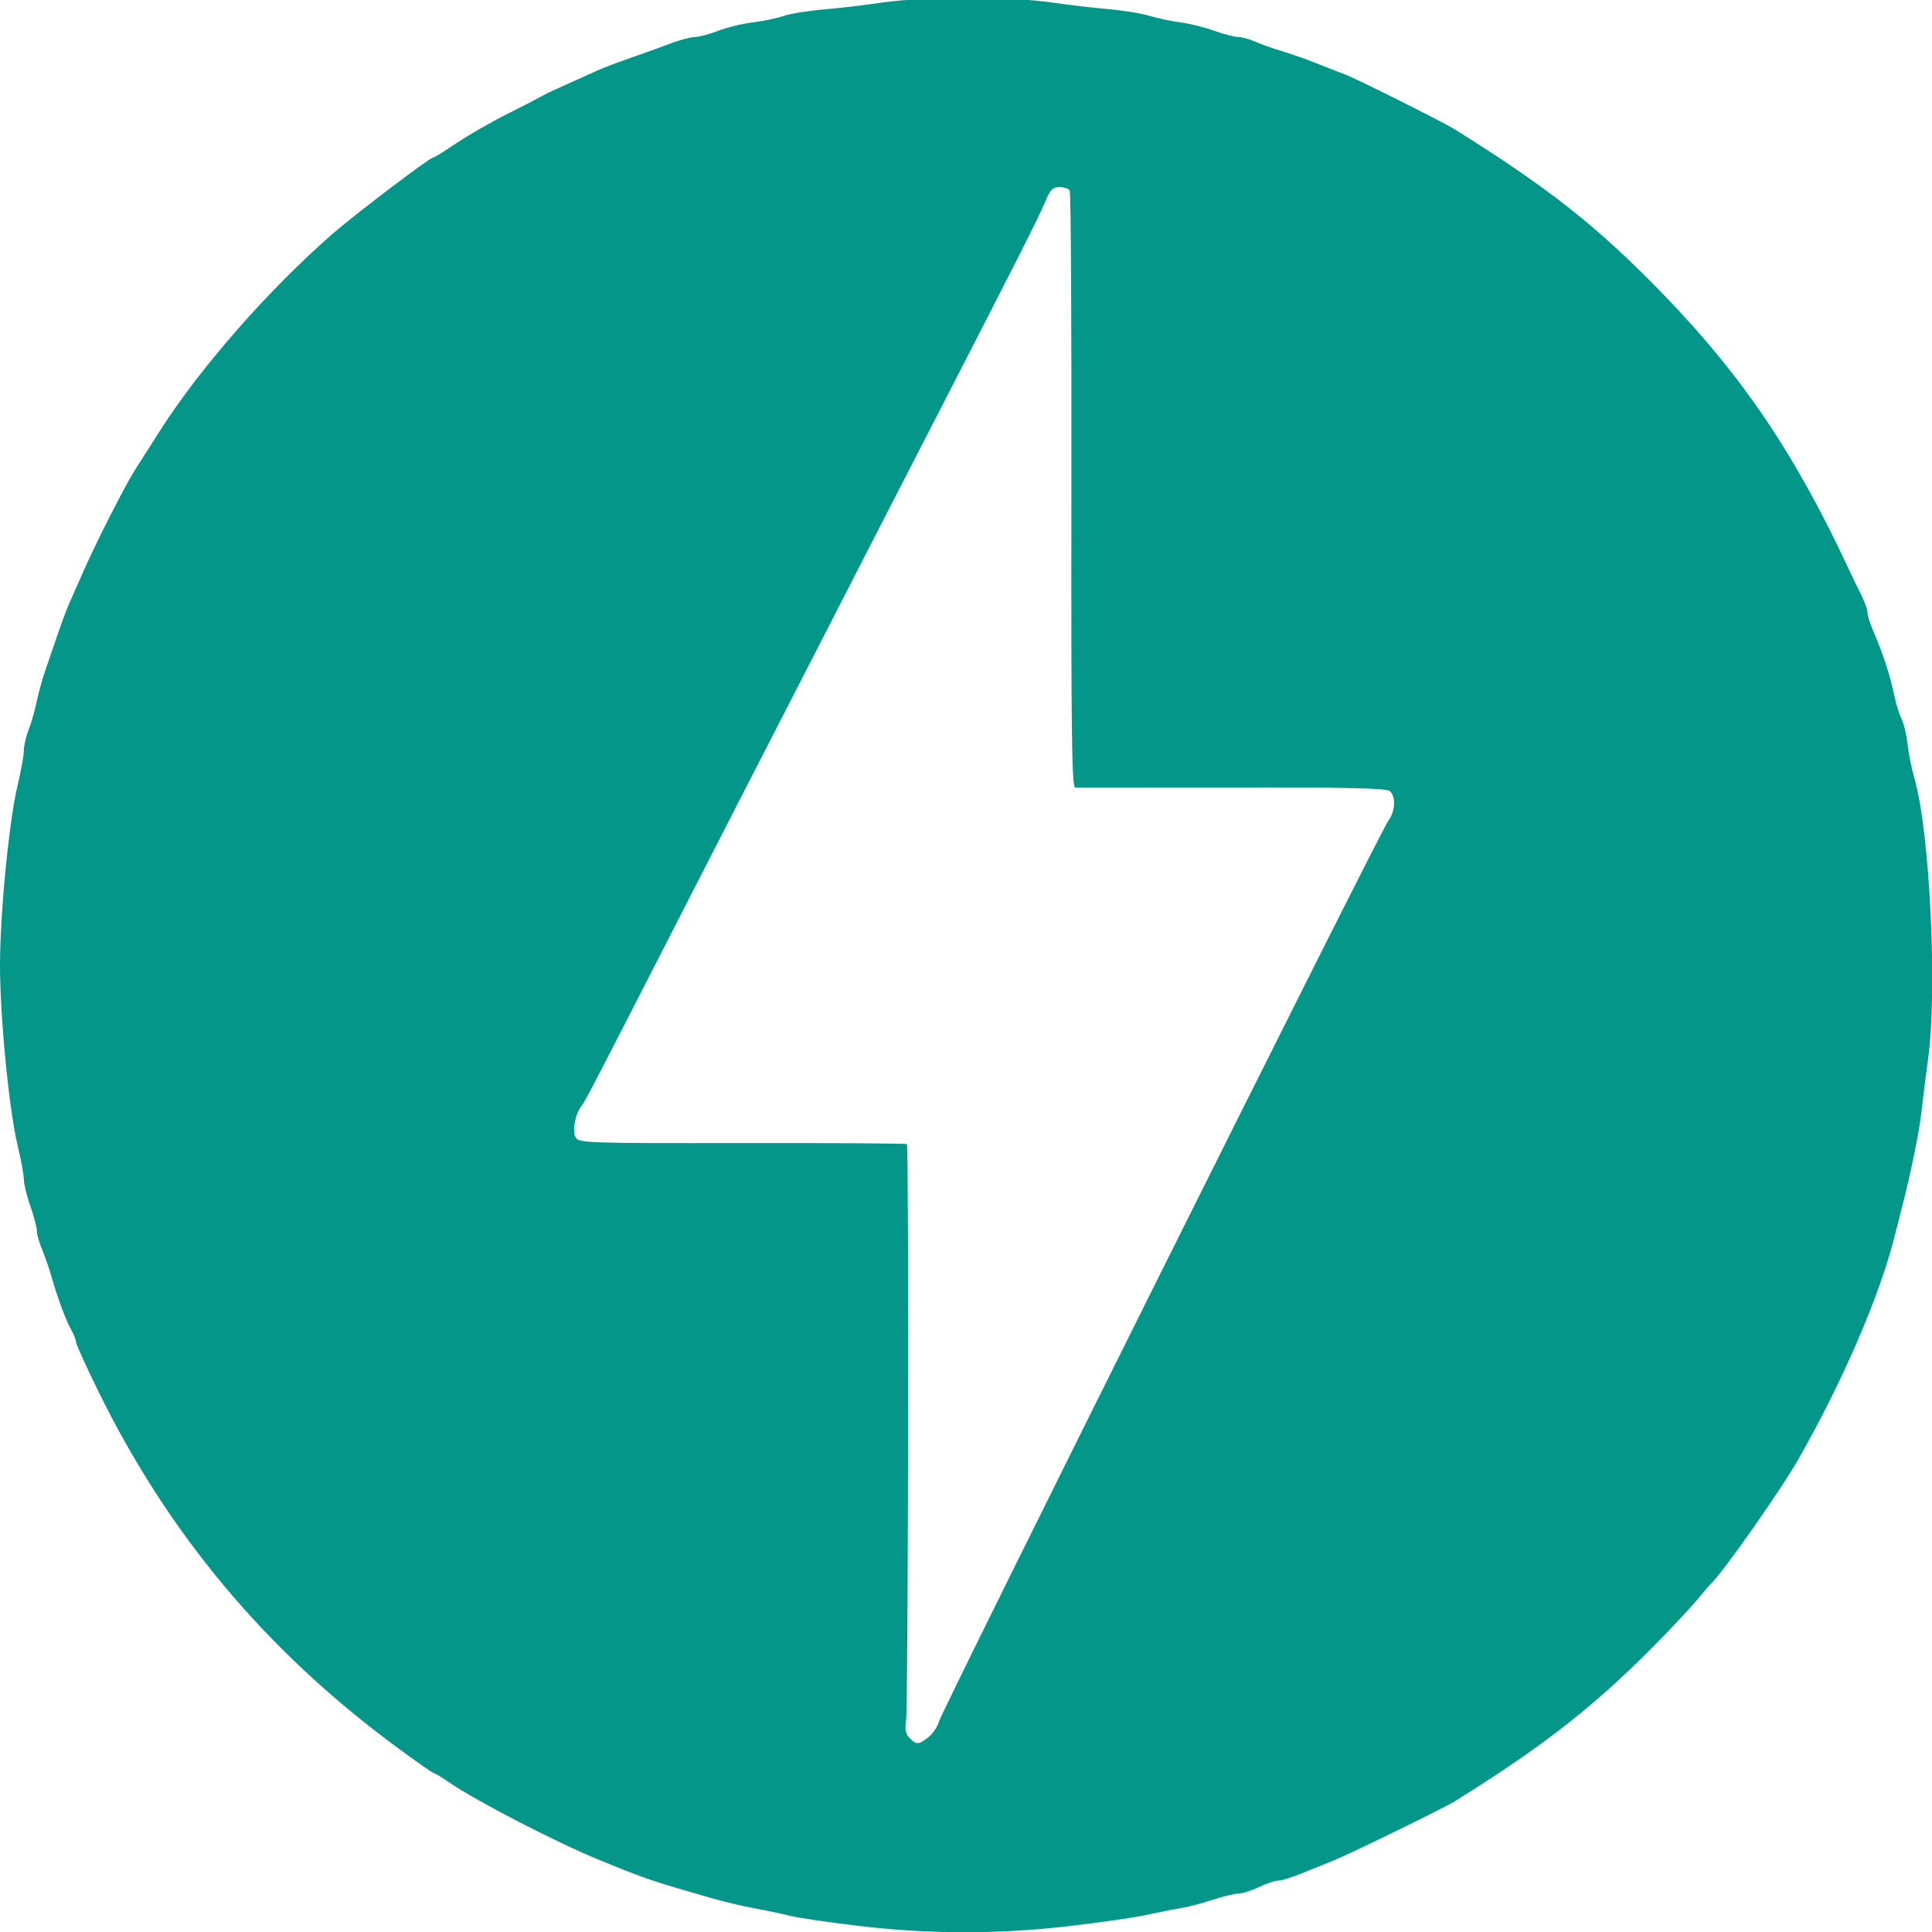
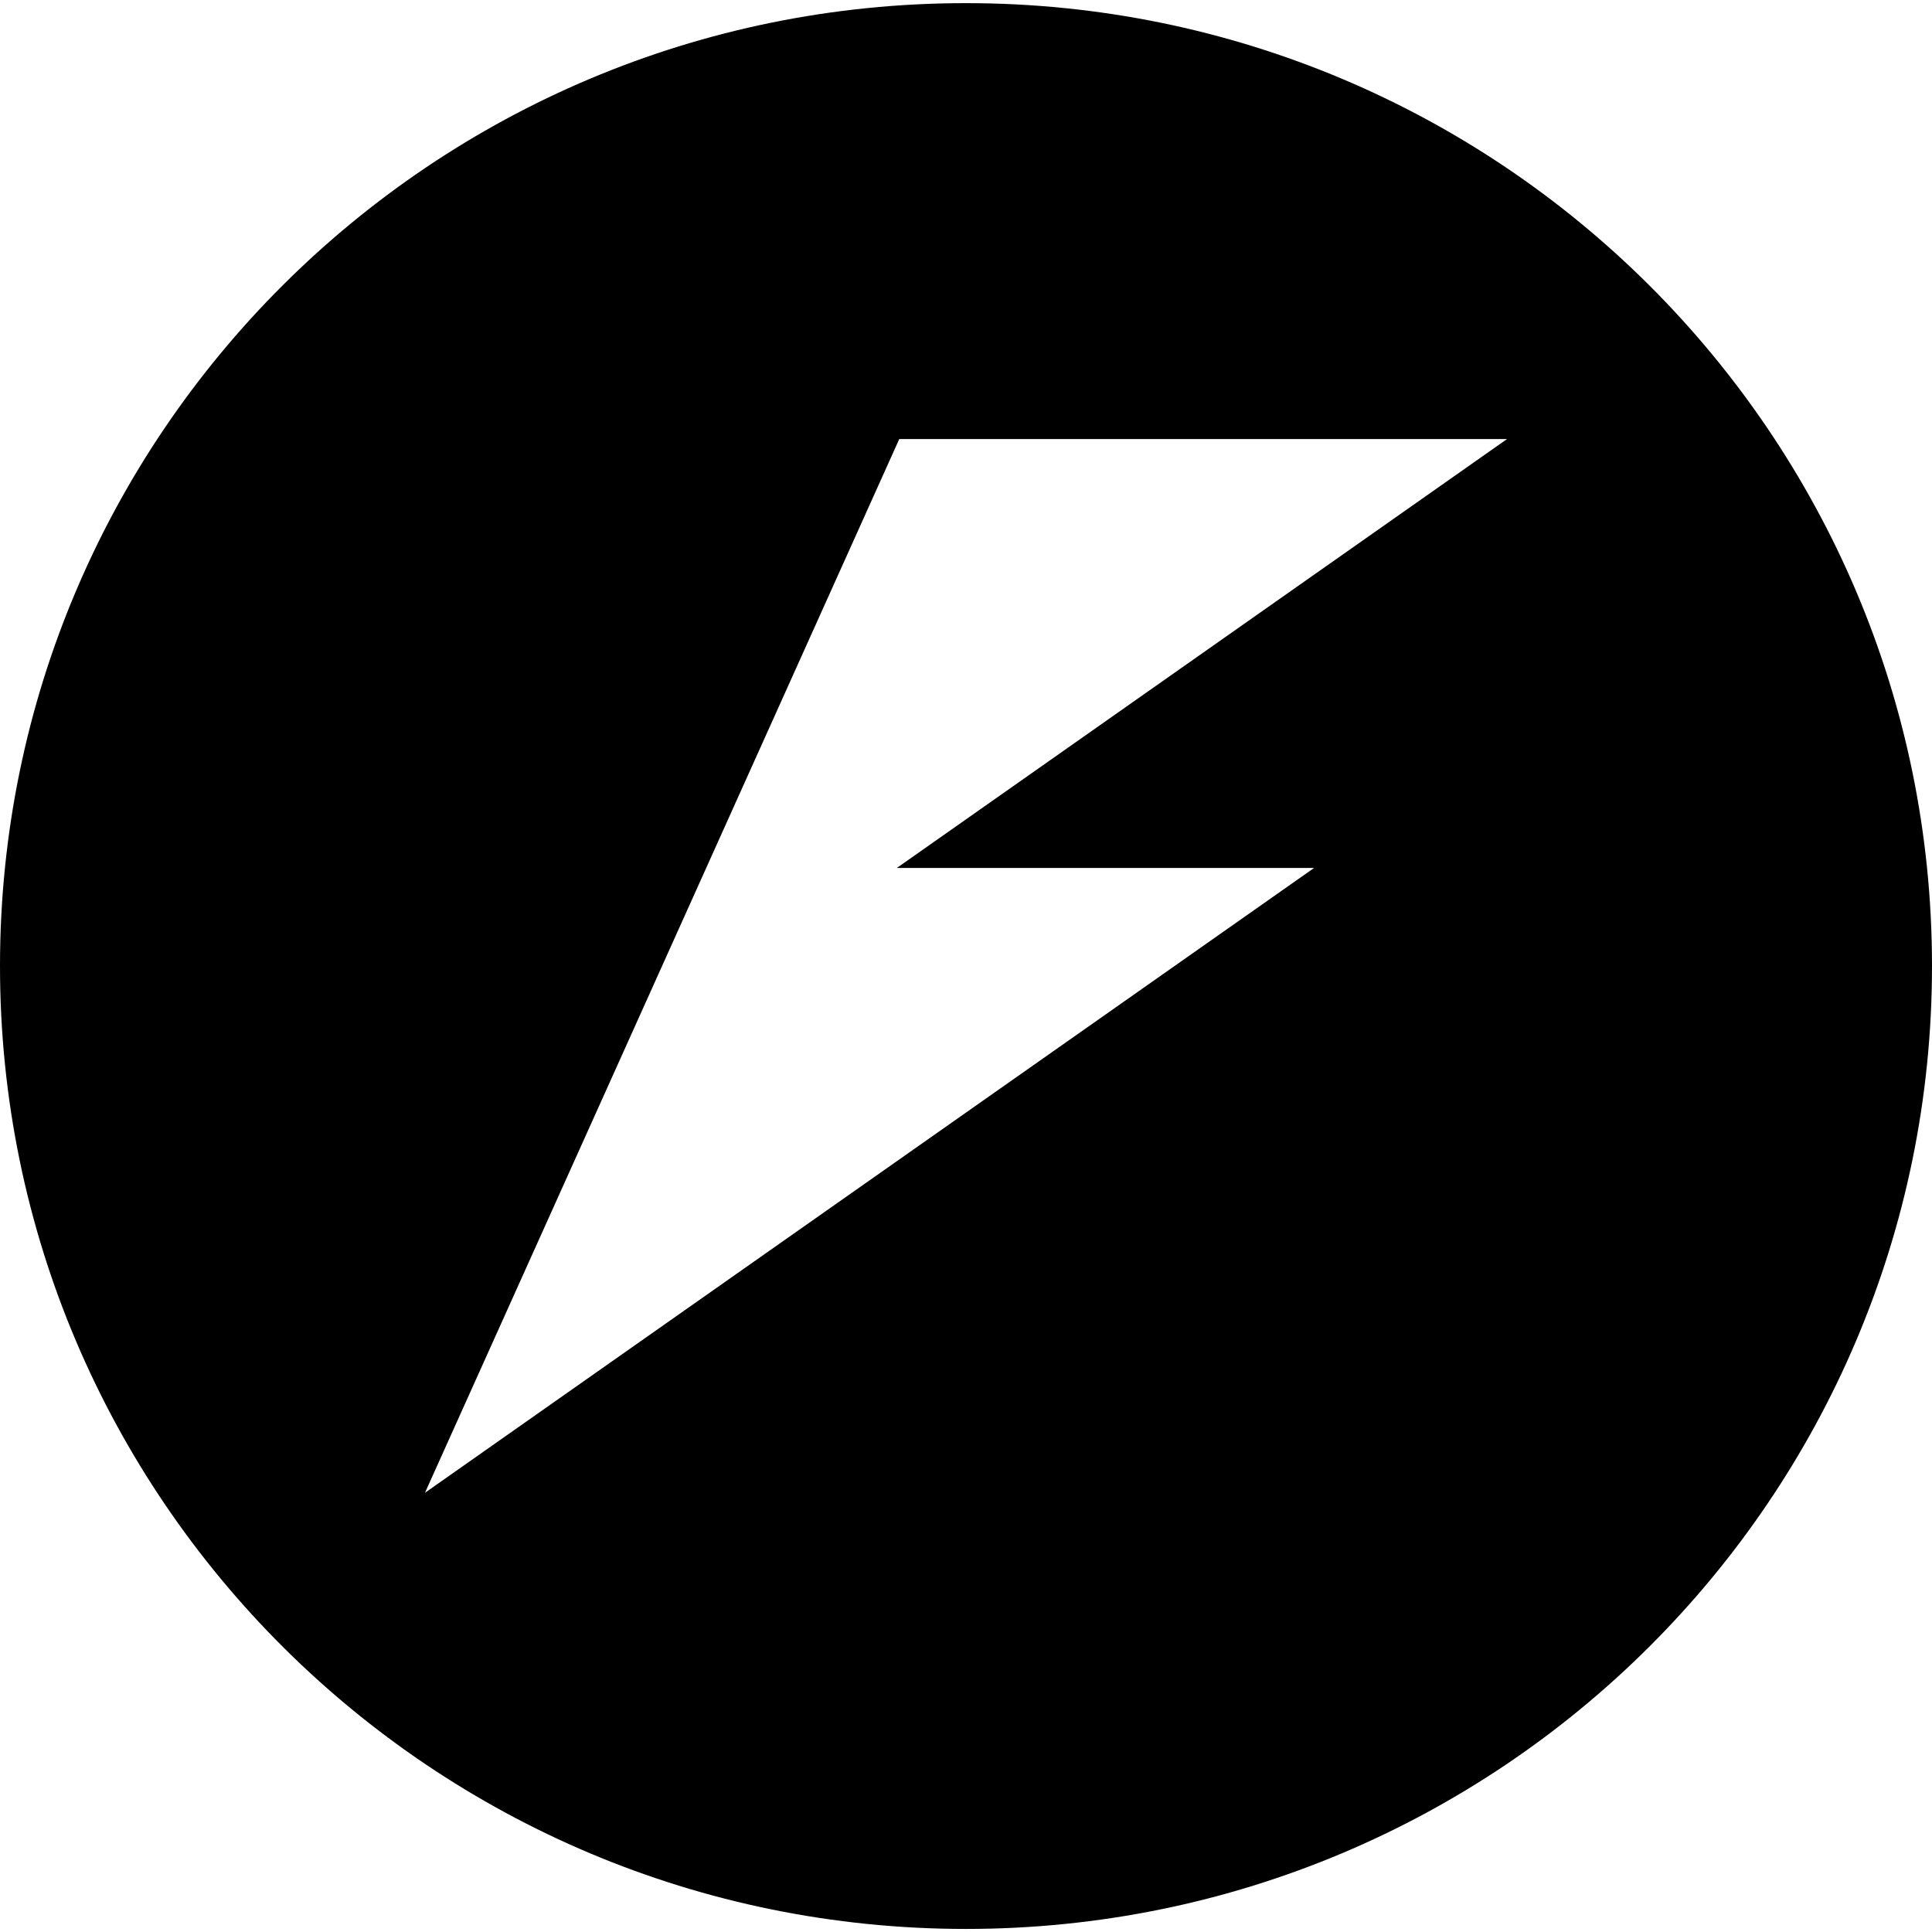
- <svg xmlns="http://www.w3.org/2000/svg" viewBox="0 0 128 128">
-   <path d="M56.813 127.586c-1.903-.227-3.899-.52-4.434-.652a48.078 48.078 0 00-2.375-.5 36.042 36.042 0 01-2.703-.633c-4.145-1.188-4.442-1.285-7.567-2.563-2.875-1.172-8.172-3.91-9.984-5.156-.496-.344-.96-.621-1.031-.621-.07 0-1.23-.816-2.578-1.813-8.57-6.343-15.004-14.043-19.653-23.527-.8-1.629-1.453-3.074-1.453-3.21 0-.134-.144-.505-.32-.817-.363-.649-.88-2.047-1.297-3.492a20.047 20.047 0 00-.625-1.813c-.195-.46-.352-1.02-.352-1.246 0-.227-.195-.965-.433-1.645-.238-.675-.43-1.472-.43-1.77 0-.296-.187-1.32-.418-2.276C.598 73.492 0 67.379 0 63.953c0-3.422.598-9.535 1.16-11.894.23-.957.418-2 .418-2.32 0-.321.145-.95.32-1.4.18-.448.41-1.253.516-1.788.11-.535.36-1.457.563-2.055l.59-1.726c.433-1.293.835-2.387 1.027-2.813.11-.238.539-1.21.957-2.16.676-1.535 2.125-4.43 2.972-5.945.309-.555.426-.739 2.098-3.352 2.649-4.148 7.176-9.309 11.39-12.988 1.485-1.297 6.446-5.063 6.669-5.063.062 0 .53-.281 1.043-.625 1.347-.902 2.668-1.668 4.39-2.531a53.06 53.06 0 001.836-.953c.285-.164.82-.41 3.567-1.64.605-.27 1.257-.516 3.136-1.173.414-.144 1.246-.449 1.84-.672.598-.222 1.301-.406 1.563-.406.258 0 .937-.18 1.508-.402.57-.223 1.605-.477 2.304-.563.696-.082 1.621-.277 2.055-.43.43-.148 1.61-.34 2.621-.425a72.572 72.572 0 003.941-.465c2.688-.394 8.532-.394 11.192 0a75.02 75.02 0 003.781.445c.953.079 2.168.278 2.703.442.535.16 1.461.36 2.055.433.594.079 1.594.325 2.222.551.63.23 1.344.414 1.59.414s.754.137 1.125.309c.375.168 1.168.449 1.766.625.594.18 1.613.535 2.27.797.652.261 1.527.605 1.945.761.77.29 6.46 3.137 7.234 3.622 6.281 3.917 9.512 6.476 13.856 10.964 5.238 5.414 8.715 10.57 12.254 18.16.25.536.632 1.329.851 1.758.215.434.395.942.395 1.13 0 .19.18.76.402 1.269.602 1.383 1.117 2.957 1.36 4.16.12.59.343 1.32.495 1.621.153.3.332 1.063.403 1.688.07.624.277 1.648.453 2.269 1.02 3.531 1.527 13.934.91 18.535-.183 1.367-.39 3.02-.46 3.672-.118 1.117-.708 4.004-1.212 5.945l-.52 2.055c-.98 3.957-3.402 9.594-6.359 14.809-1.172 2.07-5.101 7.668-5.843 8.324-.067.058-.399.45-.735.863-.336.418-1.414 1.586-2.39 2.594-4.301 4.441-7.77 7.187-13.86 10.969-.722.449-6.847 3.441-7.992 3.906-.594.238-1.586.64-2.203.89-.613.247-1.297.454-1.512.458-.215.003-.781.195-1.258.425-.476.23-1.082.422-1.351.426-.266.004-1.043.192-1.727.418-.683.23-1.633.477-2.11.55-.476.075-1.495.278-2.269.45-.773.172-3.11.508-5.187.746a59.06 59.06 0 01-13.945-.031zm4.703-12.5c.3-.234.609-.7.691-1.027.18-.723 29.234-58.97 29.781-59.7.461-.617.504-1.605.082-1.953-.222-.187-3.004-.246-10.43-.234-5.57.012-10.253.016-10.406.012-.226-.008-.273-3.73-.25-19.672.016-10.817-.035-19.766-.113-19.89-.078-.126-.383-.227-.68-.227-.418 0-.613.18-.87.808-.485 1.168-1.825 3.82-8.348 16.485a3554.569 3554.569 0 00-4.055 7.89c-1.156 2.262-2.98 5.813-4.047 7.89a8751.248 8751.248 0 00-8.598 16.759c-4.933 9.636-5.53 10.785-5.742 11.039-.41.496-.633 1.64-.402 2.07.21.394.629.41 11.043.394 5.953-.007 10.863.024 10.914.07.137.141.086 37.31-.055 38.196-.093.582-.031.89.235 1.156.46.461.586.457 1.25-.066zm0 0" fill="#049688" />
+ <svg xmlns="http://www.w3.org/2000/svg" role="img" viewBox="0 0 24 24">
+   <path d="M12 .039C5.373.038 0 5.393 0 11.999c-.001 6.607 5.372 11.963 12 11.963 6.628 0 12.001-5.356 12-11.963-0-6.606-5.373-11.96-12-11.96m-.829 5.415h7.55l-7.58 5.328h5.183L5.279 18.544q2.947-6.544 5.892-13.09" />
</svg>
